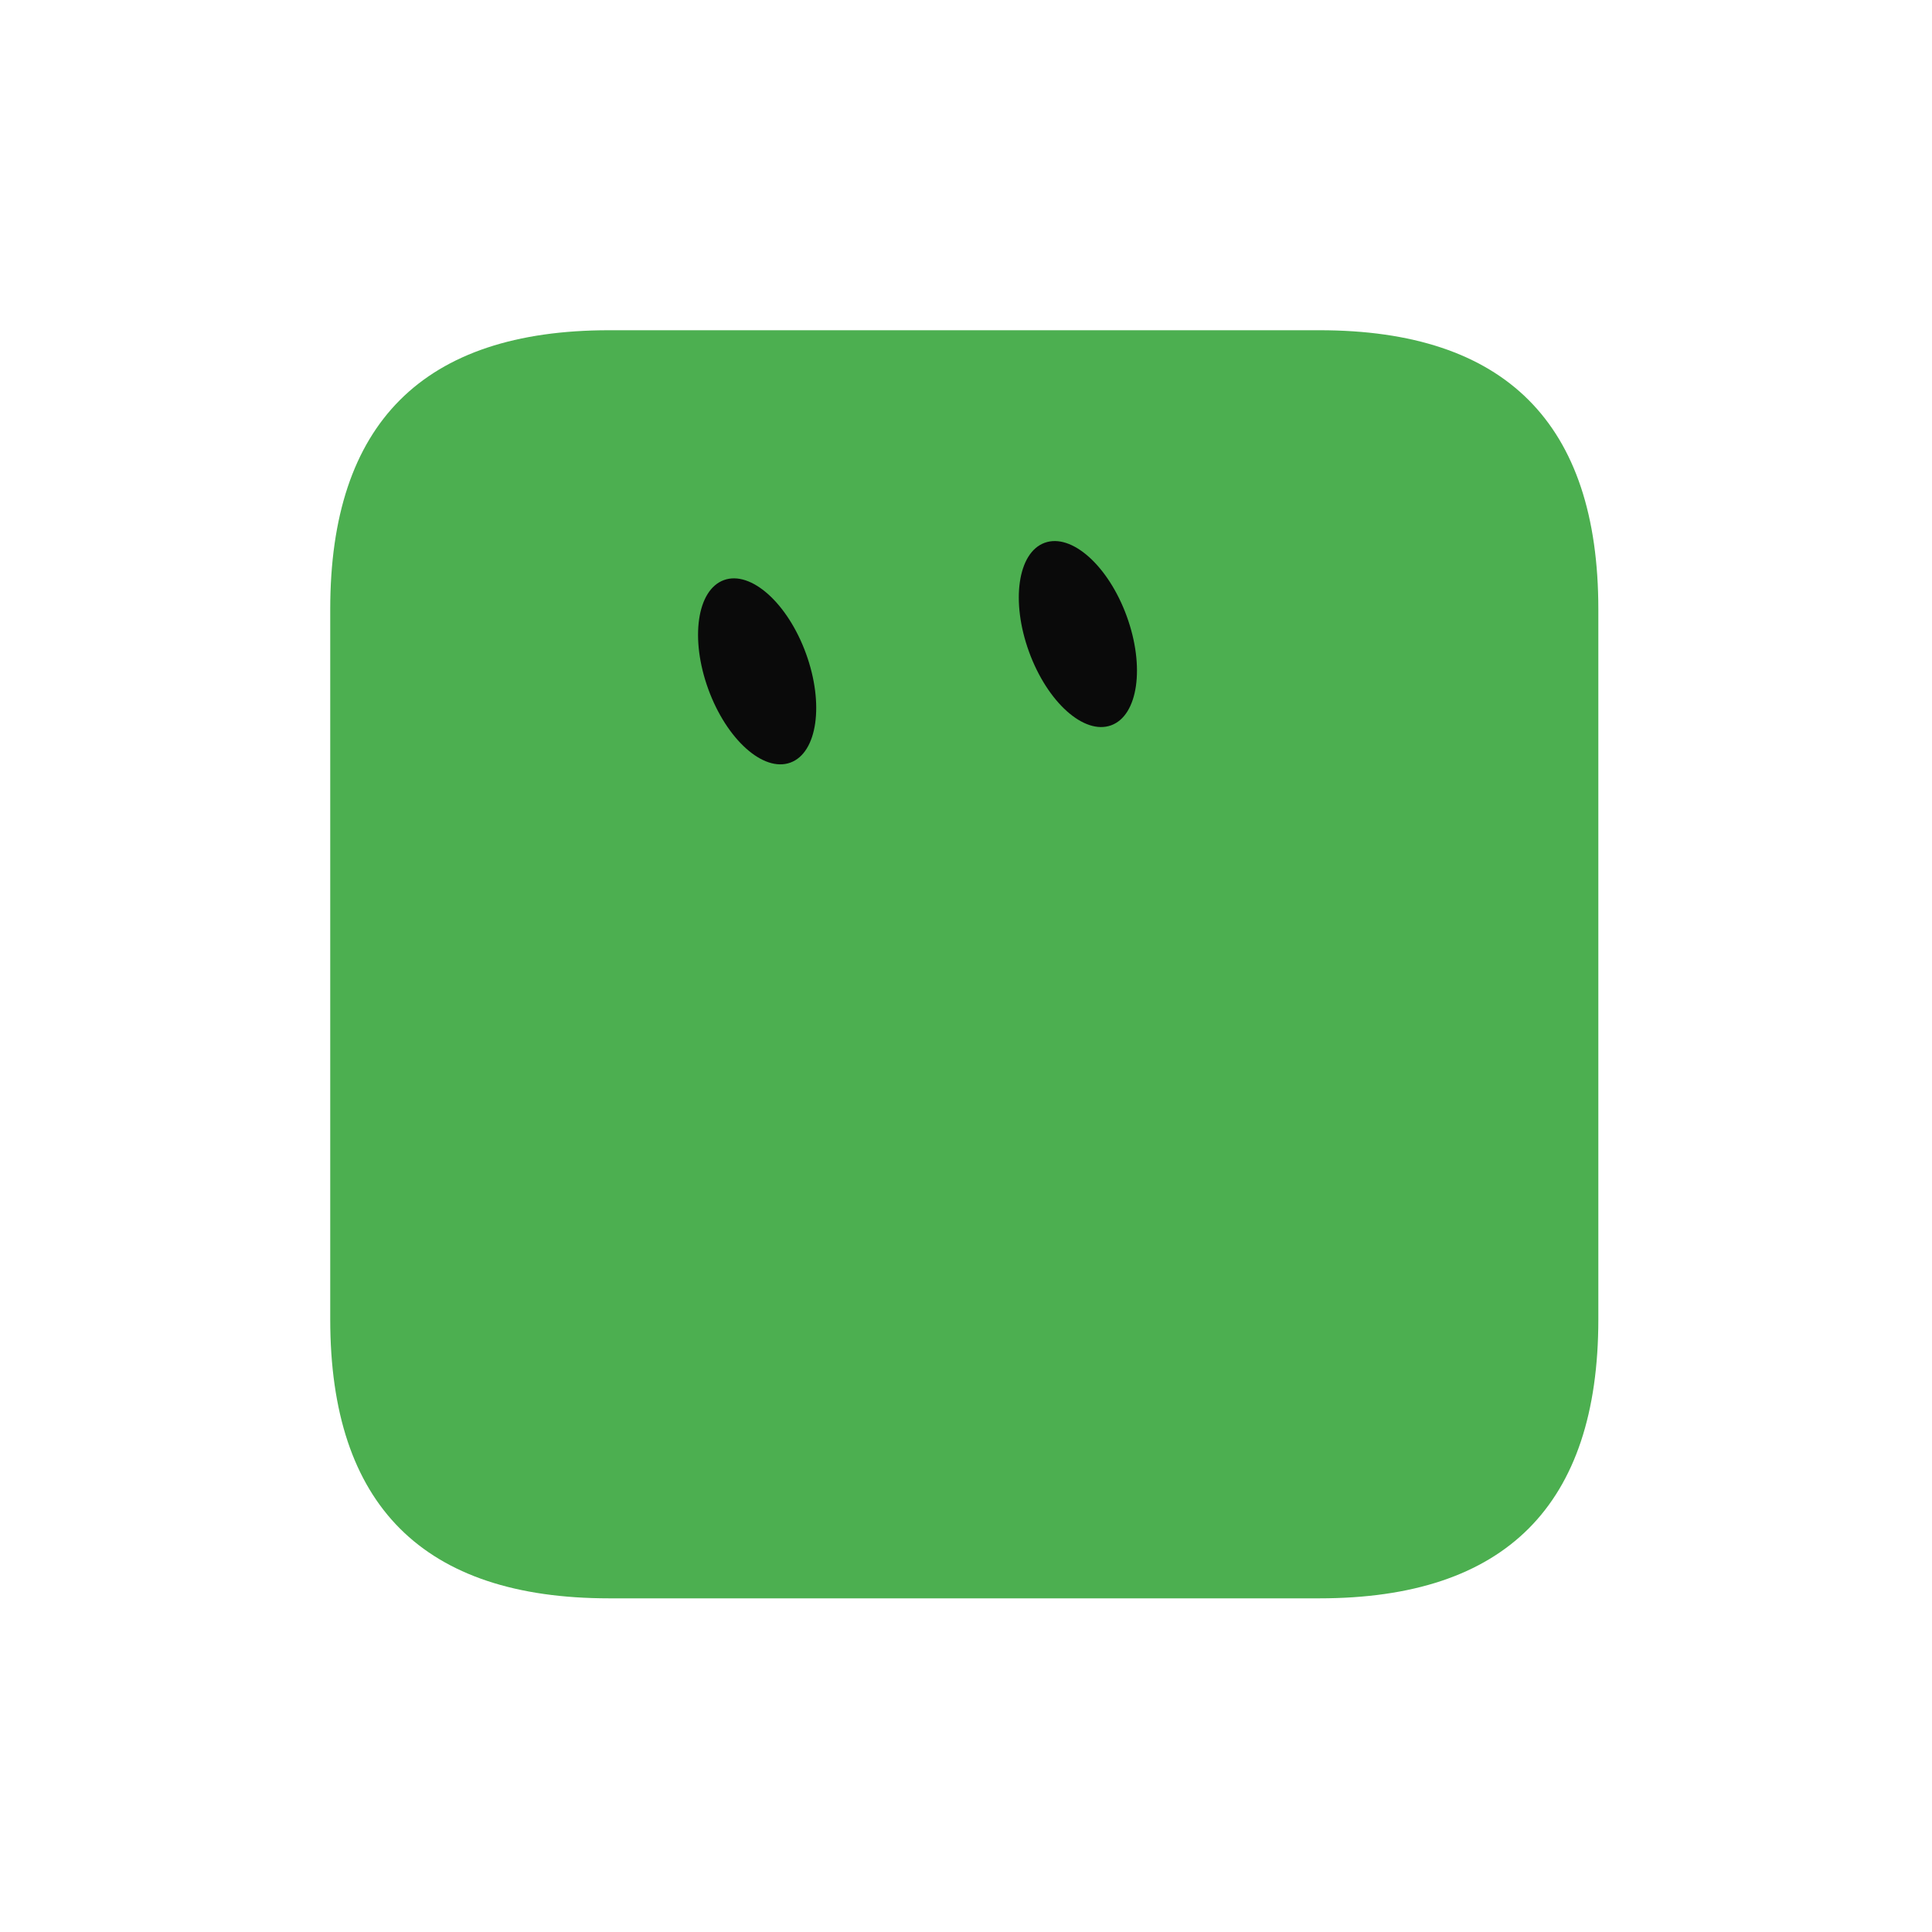
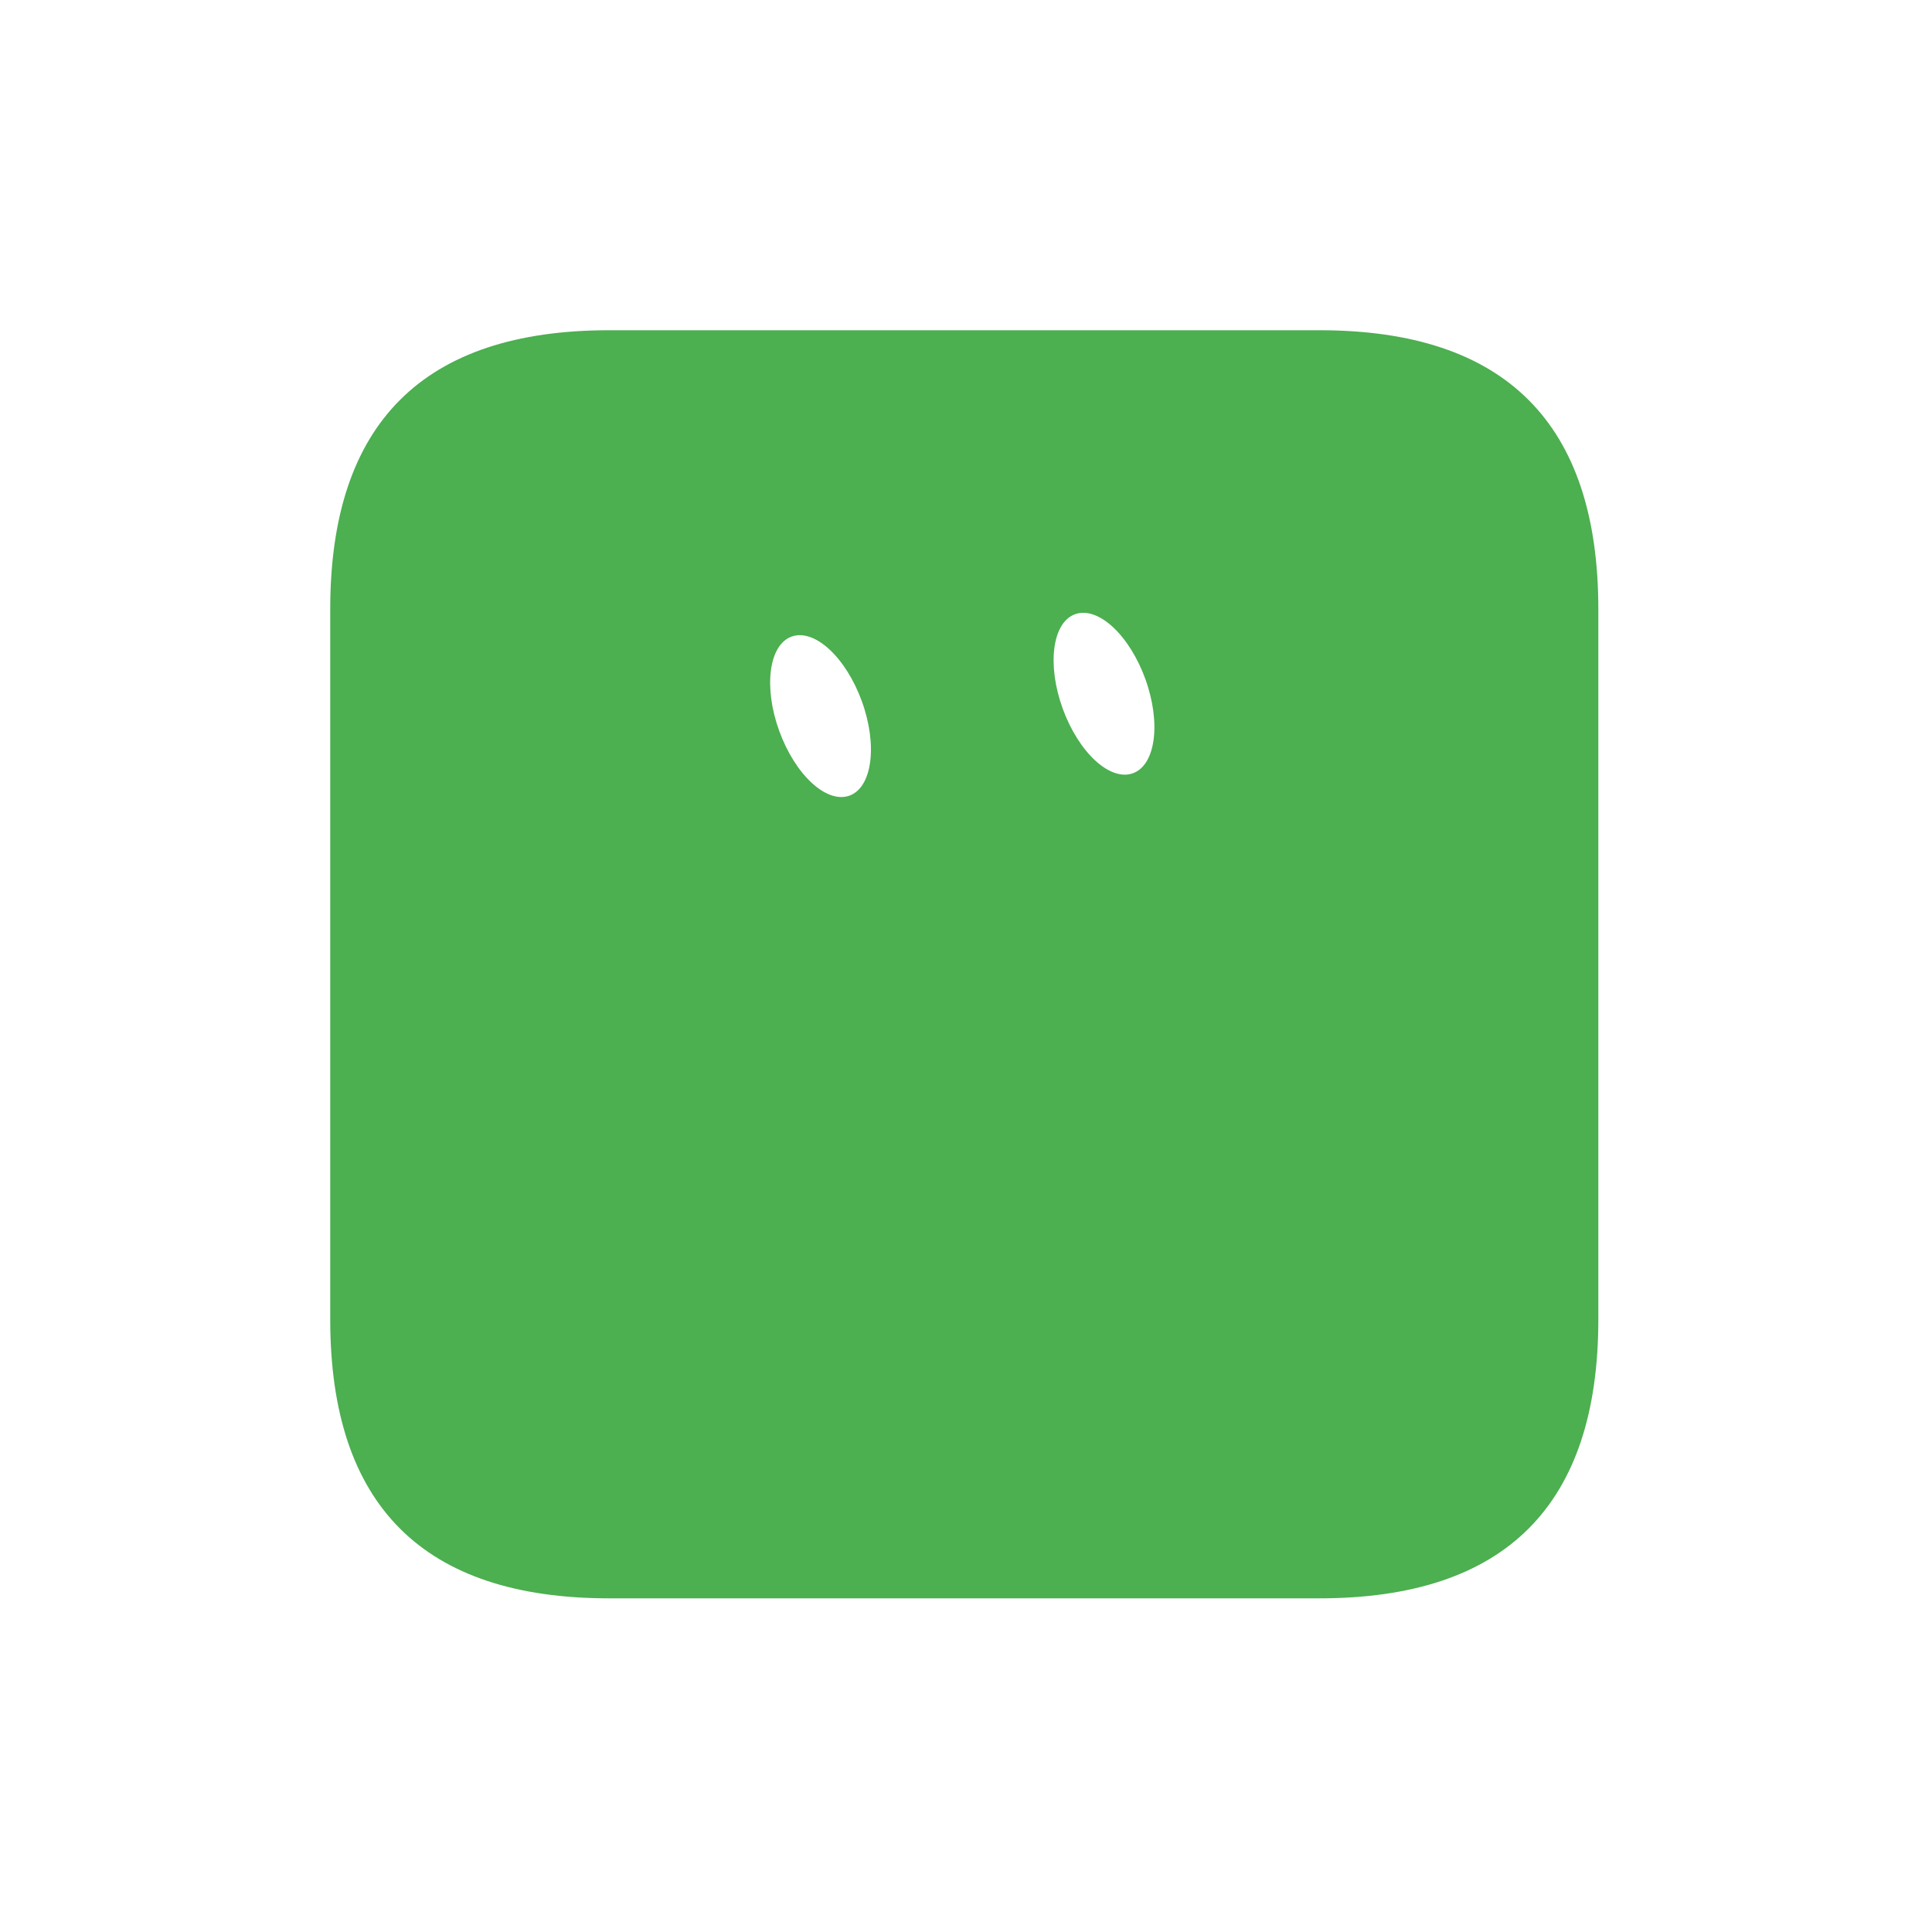
<svg xmlns="http://www.w3.org/2000/svg" width="229" height="229" viewBox="-15 -15 259 259">
  <g class="grok-bot-mark" data-product-id="squircle" data-picker-shape="rounded-square">
-     <path class="grok-bot-mark__head" d="M 66.671,29.27 L 161.87,29.27 Q 199.27,29.27 199.27,66.671 L 199.27,161.87 Q 199.27,199.27 161.87,199.27 L 66.671,199.27 Q 29.27,199.27 29.27,161.87 L 29.27,66.671 Q 29.27,29.27 66.671,29.27 Z" fill="#4CAF50" />
-     <g class="grok-bot-mark__eyes">
-       <ellipse cx="86.50" cy="75.00" rx="6.97" ry="13.02" fill="#0A0A0A" transform="rotate(-20 86.50 75.00)" />
-       <ellipse cx="129.50" cy="70.00" rx="6.97" ry="13.02" fill="#0A0A0A" transform="rotate(-20 129.50 70.00)" />
-     </g>
+     <path class="grok-bot-mark__compound" fill="#4CAF50" fill-rule="evenodd" d="M 66.671,29.27 L 161.87,29.27 Q 199.27,29.27 199.27,66.671 L 199.27,161.87 Q 199.27,199.27 161.87,199.27 L 66.671,199.27 Q 29.27,199.27 29.27,161.87 L 29.27,66.671 Q 29.27,29.27 66.671,29.27 Z M 91.12,70.34 A 5.88,11.34 -20 0,1 100.53,78.99 A 5.88,11.34 -20 0,1 98.88,91.66 A 5.88,11.34 -20 0,1 89.47,83.01 A 5.88,11.34 -20 0,1 91.12,70.34 Z M 129.12,67.34 A 5.88,11.34 -20 0,1 138.53,75.99 A 5.88,11.34 -20 0,1 136.88,88.66 A 5.88,11.34 -20 0,1 127.47,80.01 A 5.88,11.34 -20 0,1 129.12,67.34 Z" />
  </g>
</svg>
